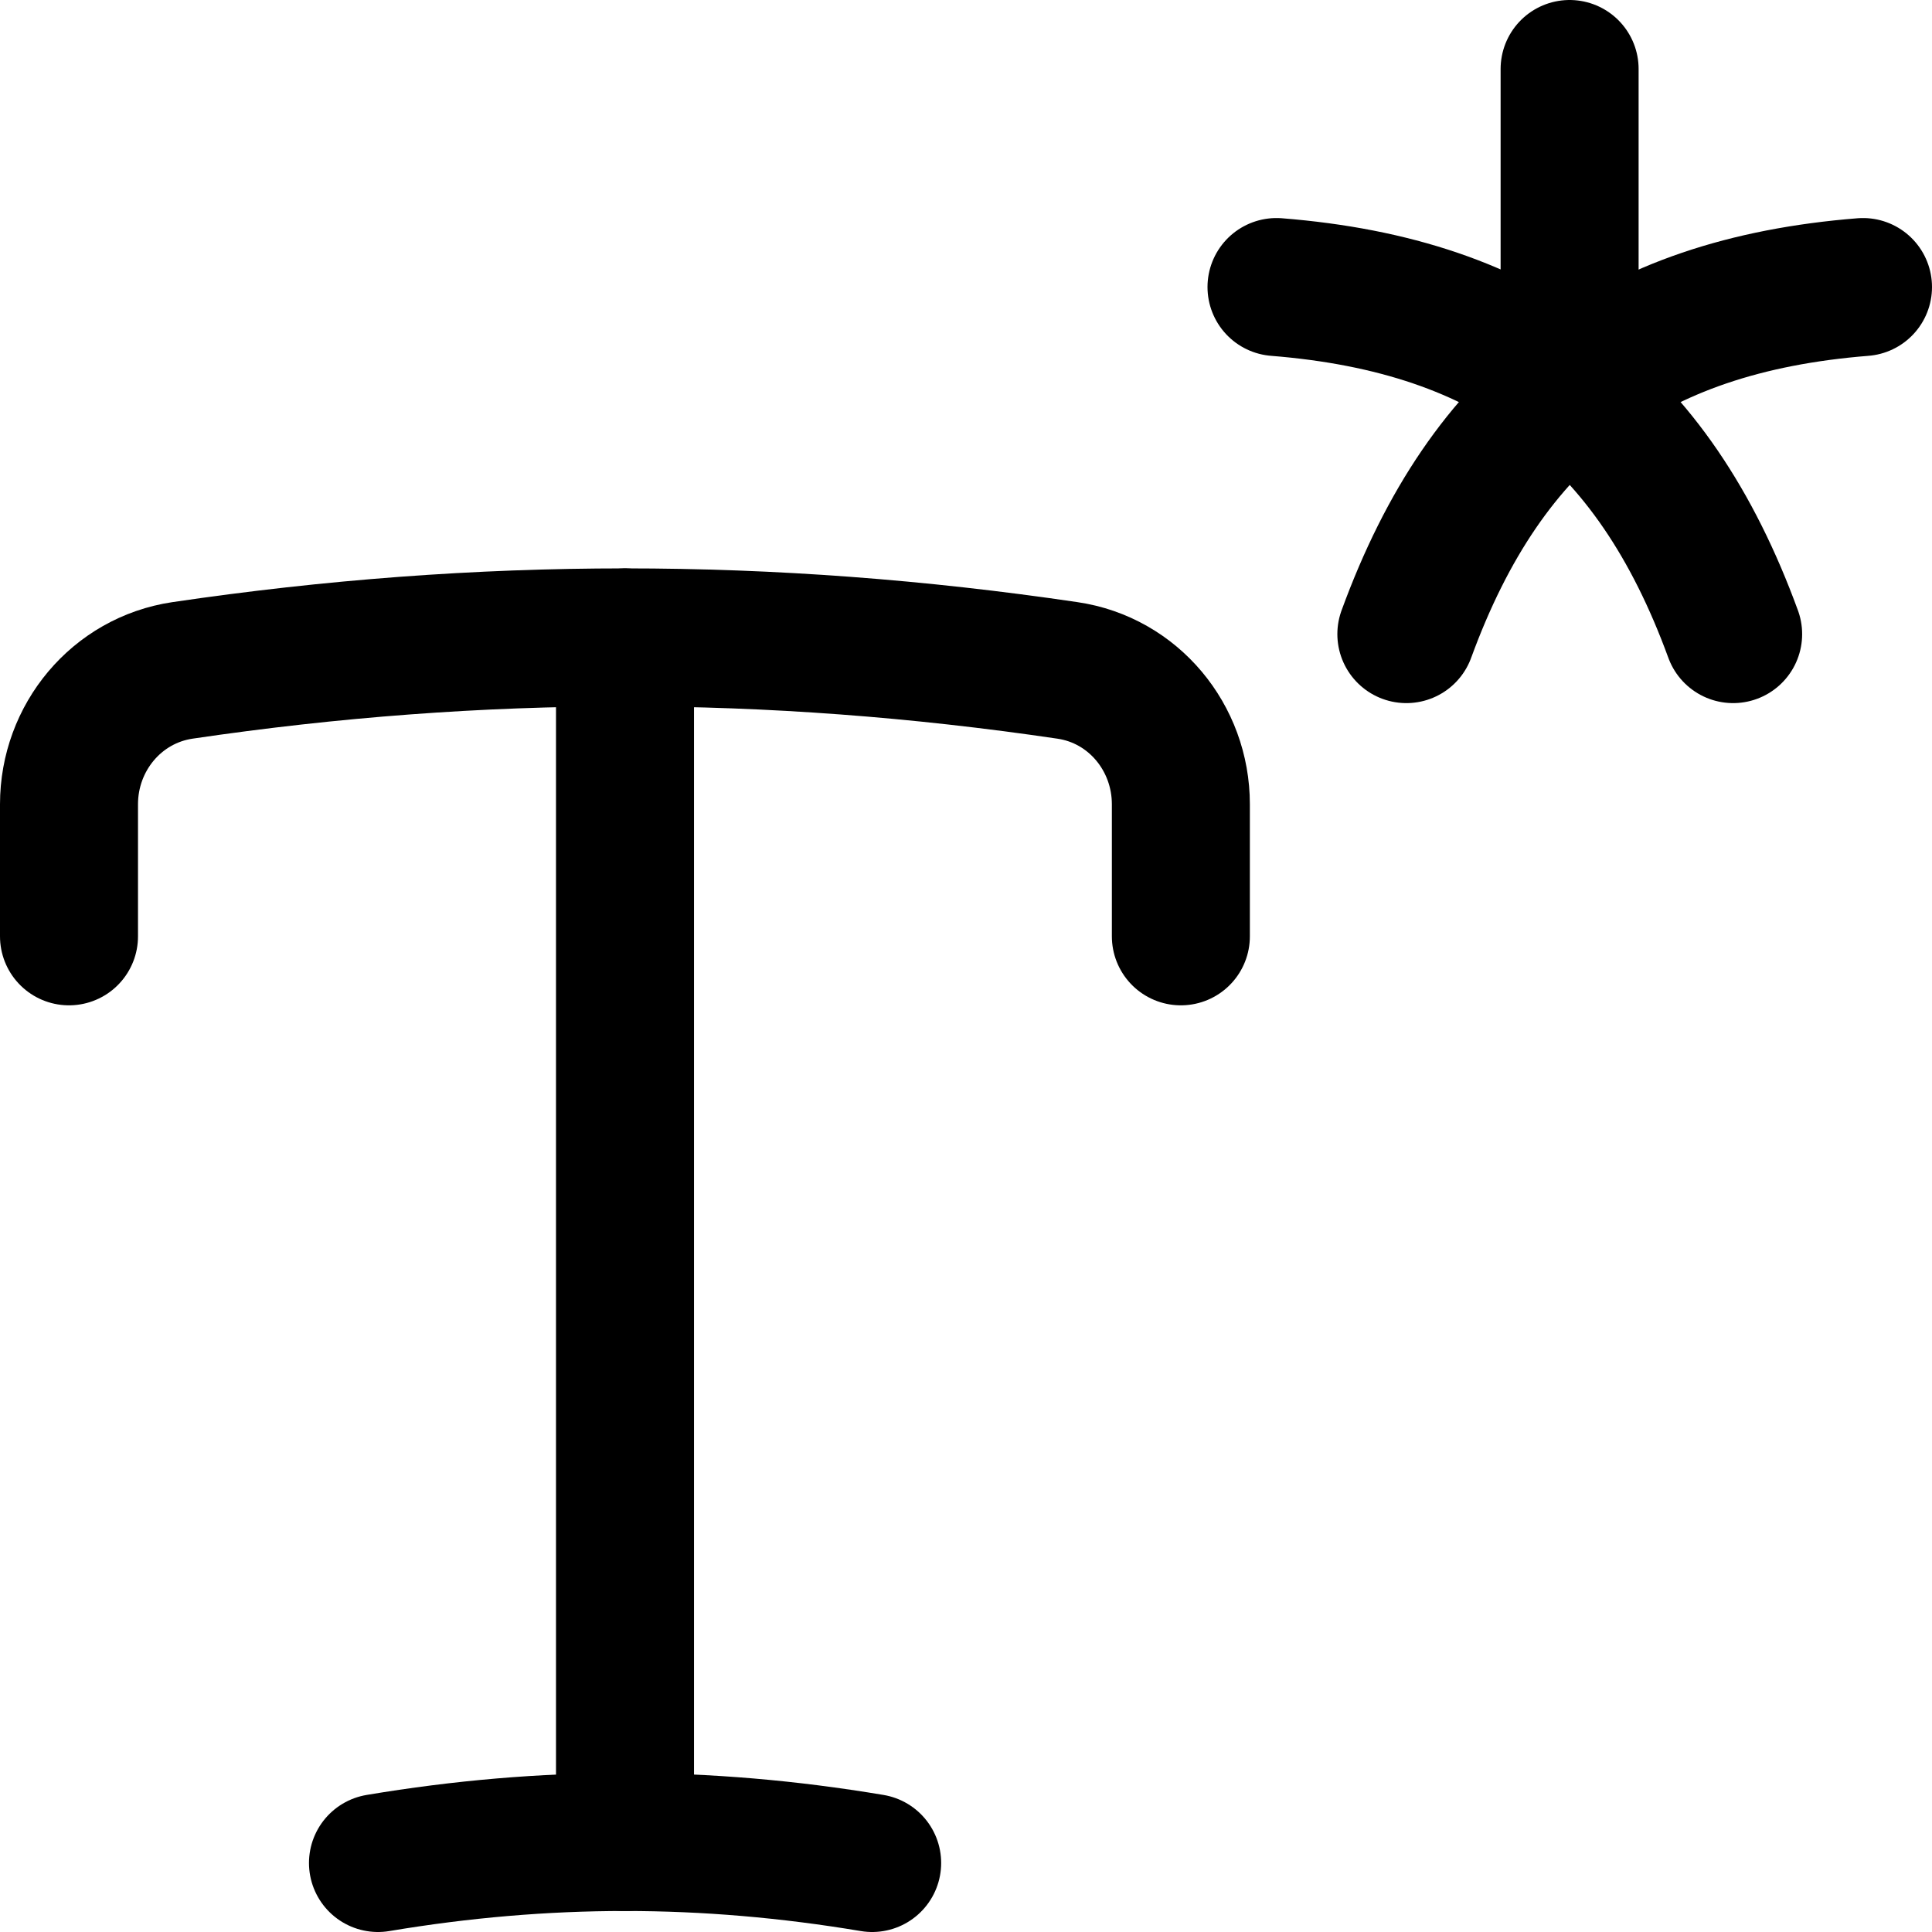
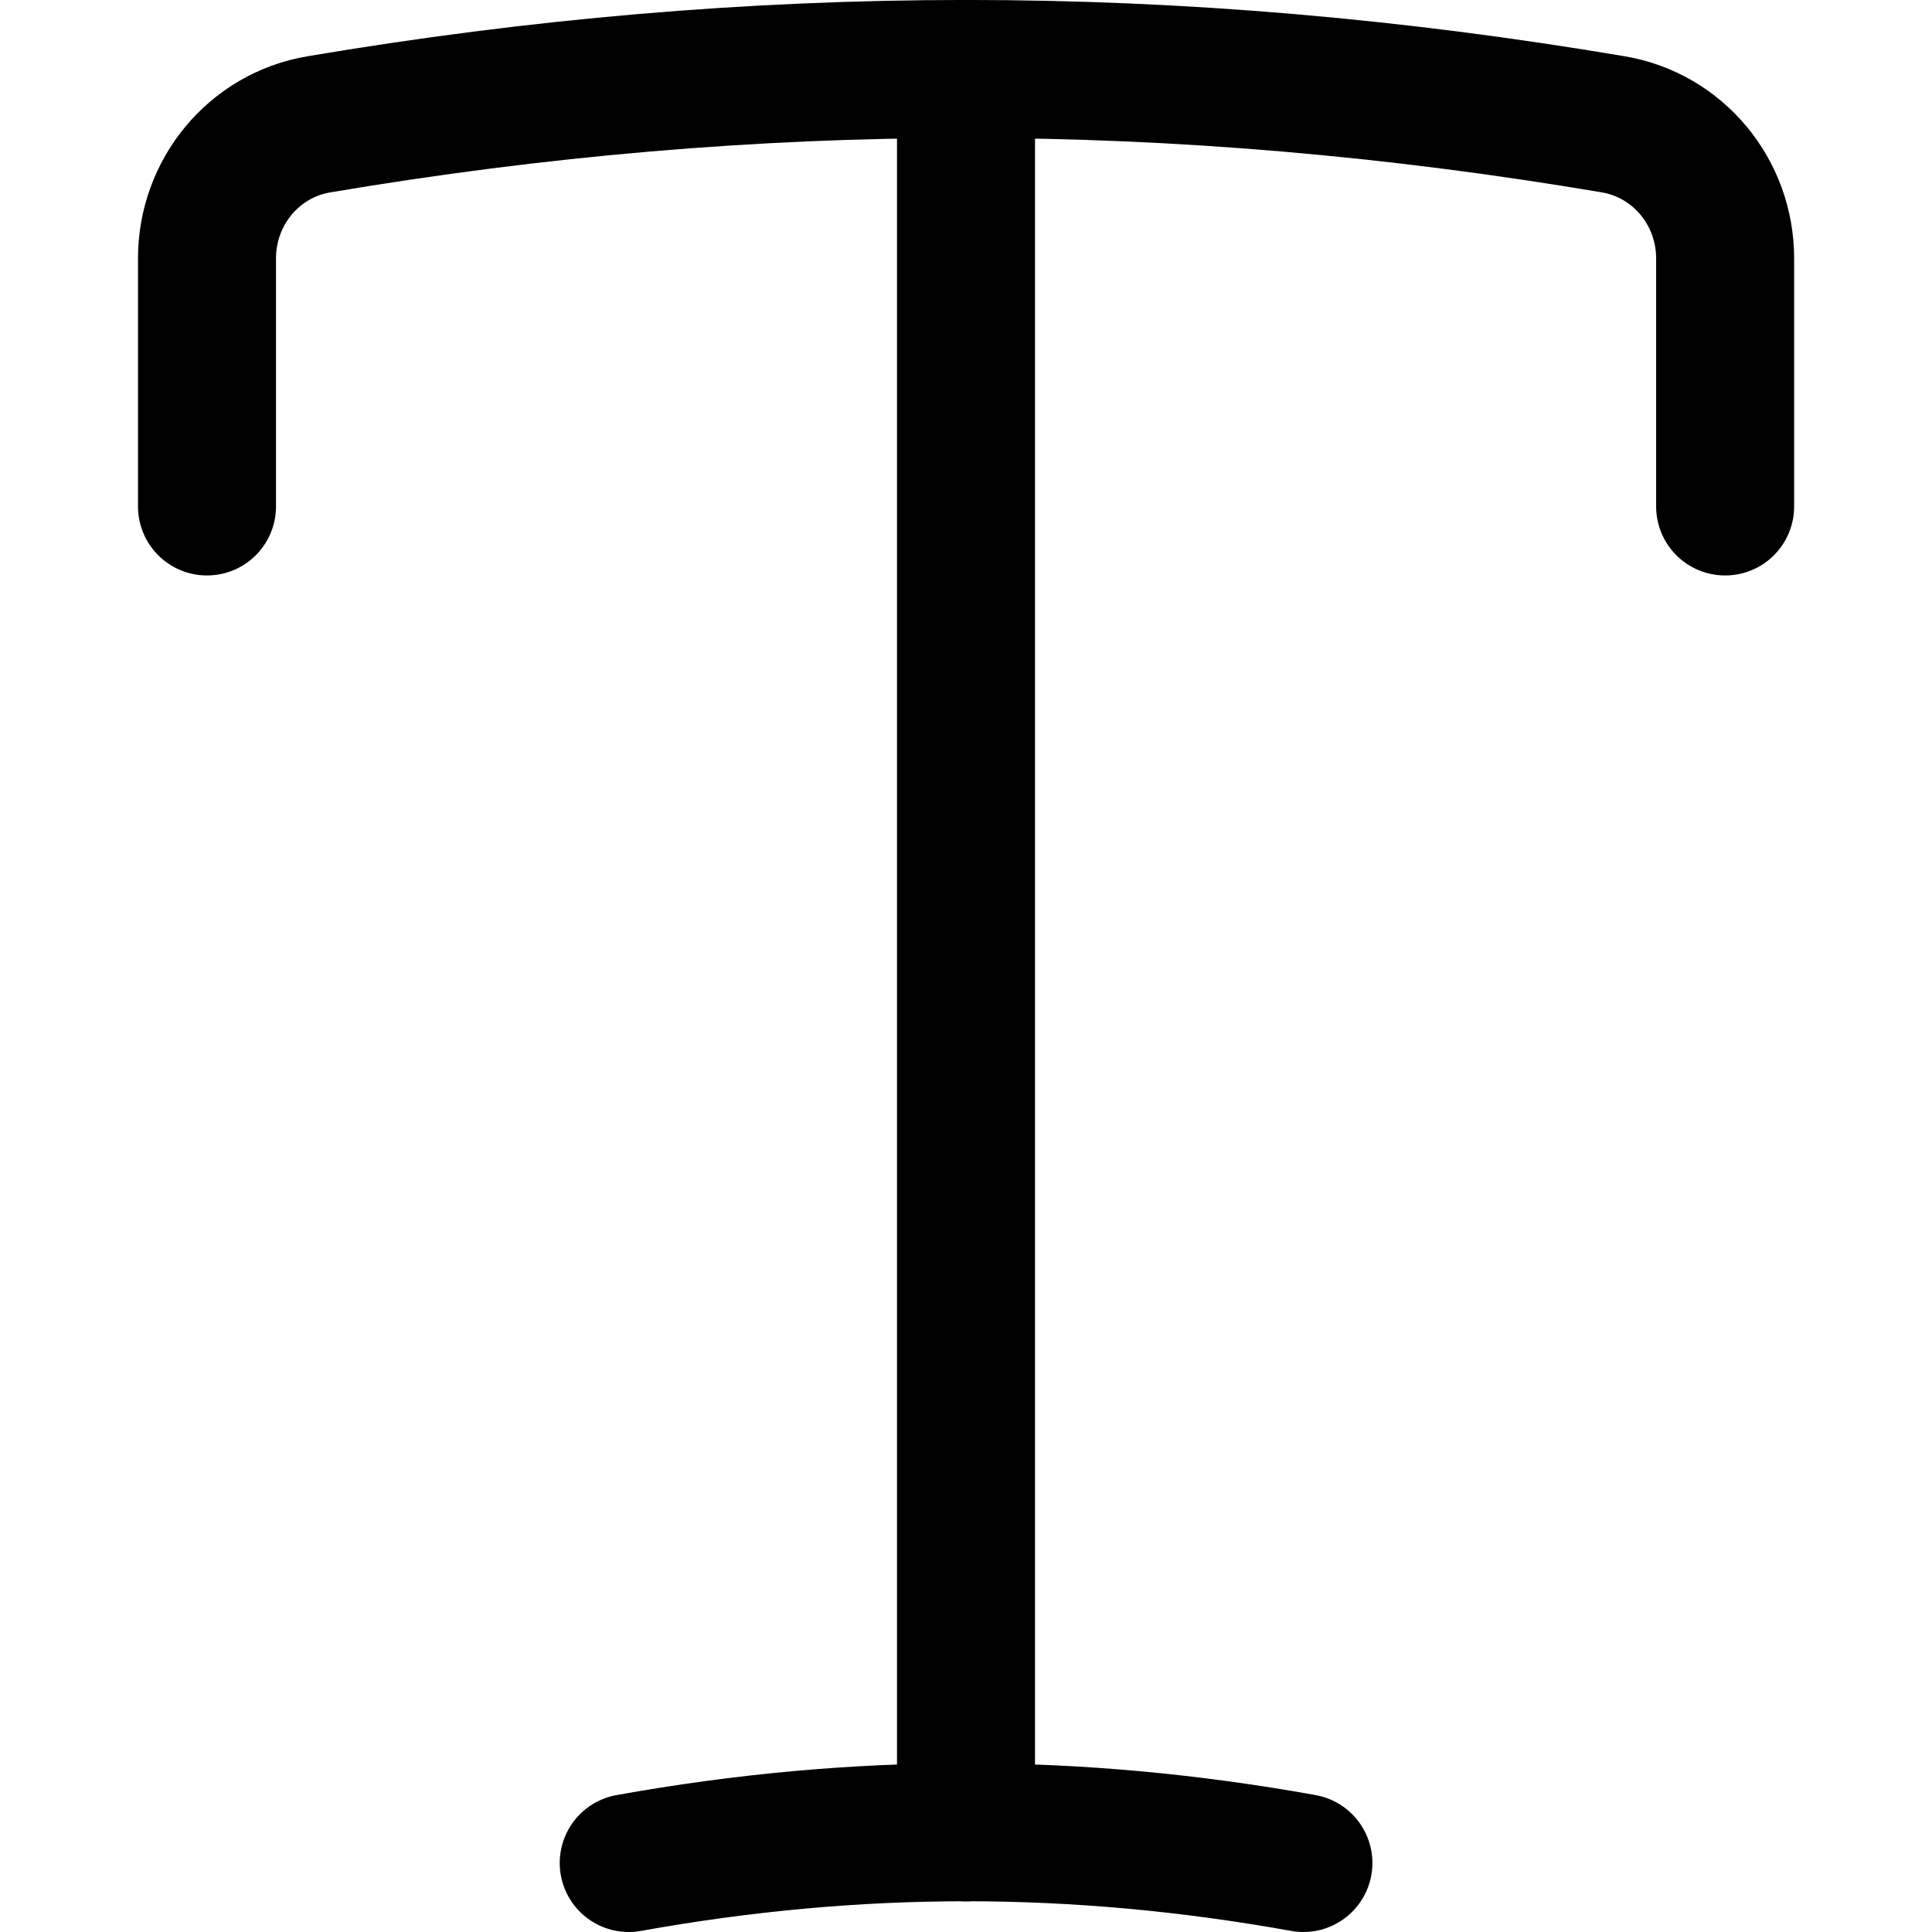
<svg xmlns="http://www.w3.org/2000/svg" fill="none" viewBox="0 0 14 14">
-   <path stroke="currentColor" stroke-linecap="round" stroke-linejoin="round" d="M0.5 6.785v-0.957c0 -0.483 0.345 -0.899 0.822 -0.97 2.161 -0.319 4.253 -0.319 6.413 0 0.478 0.07 0.822 0.487 0.822 0.97v0.957" stroke-width="1" />
-   <path stroke="currentColor" stroke-linecap="round" stroke-linejoin="round" d="m4.529 4.619 0 8.729" stroke-width="1" />
-   <path stroke="currentColor" stroke-linecap="round" stroke-linejoin="round" d="M2.739 13.5c1.211 -0.203 2.37 -0.203 3.581 0" stroke-width="1" />
-   <path stroke="currentColor" stroke-linecap="round" stroke-linejoin="round" d="M11.374 0.5v2.219" stroke-width="1" />
-   <path stroke="currentColor" stroke-linecap="round" stroke-linejoin="round" d="M12.559 4.595c-0.584 -1.599 -1.612 -2.38 -3.309 -2.515" stroke-width="1" />
-   <path stroke="currentColor" stroke-linecap="round" stroke-linejoin="round" d="M10.191 4.595c0.584 -1.599 1.612 -2.38 3.309 -2.515" stroke-width="1" />
+   <path stroke="currentColor" stroke-linecap="round" stroke-linejoin="round" d="M1.5 3.67V1.872c0 -0.478 0.338 -0.891 0.81 -0.971 3.165 -0.535 6.216 -0.535 9.381 0 0.471 0.08 0.81 0.493 0.81 0.971v1.798" stroke-width="1" />
+   <path stroke="currentColor" stroke-linecap="round" stroke-linejoin="round" d="m7 0.5 0 12.778" stroke-width="1" />
+   <path stroke="currentColor" stroke-linecap="round" stroke-linejoin="round" d="M4.556 13.5c1.653 -0.297 3.236 -0.297 4.889 0" stroke-width="1" />
</svg>
